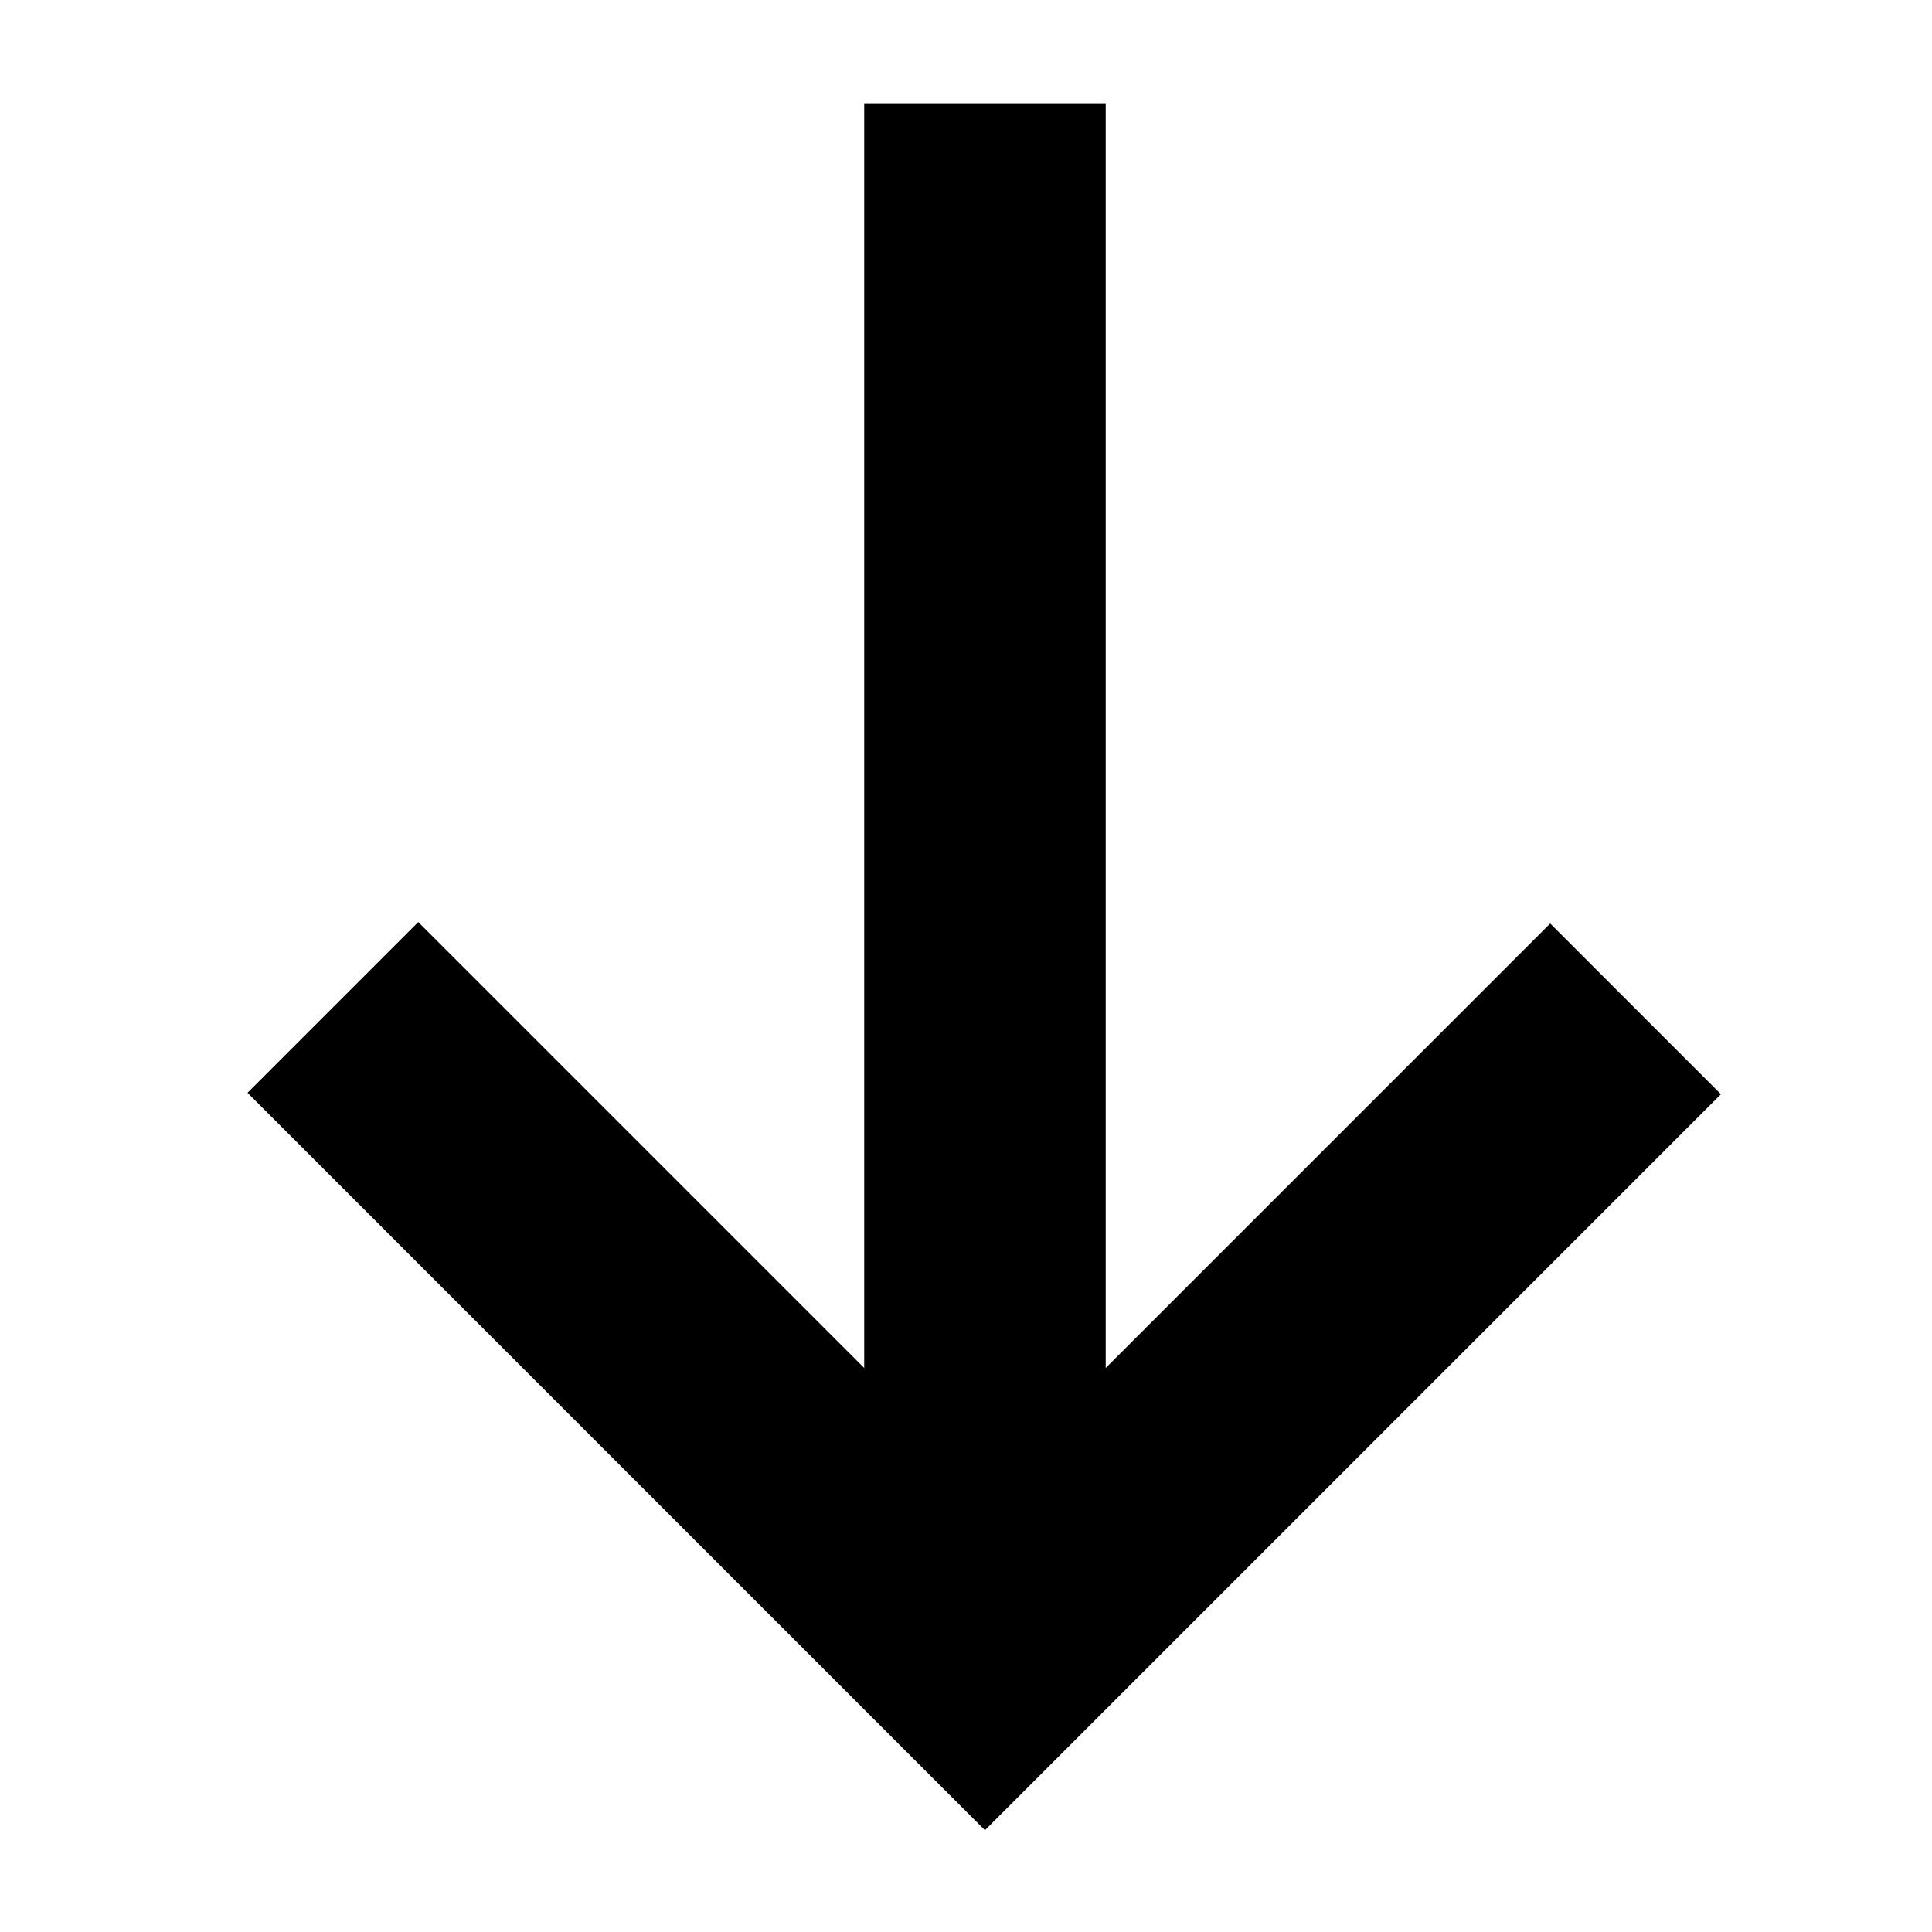
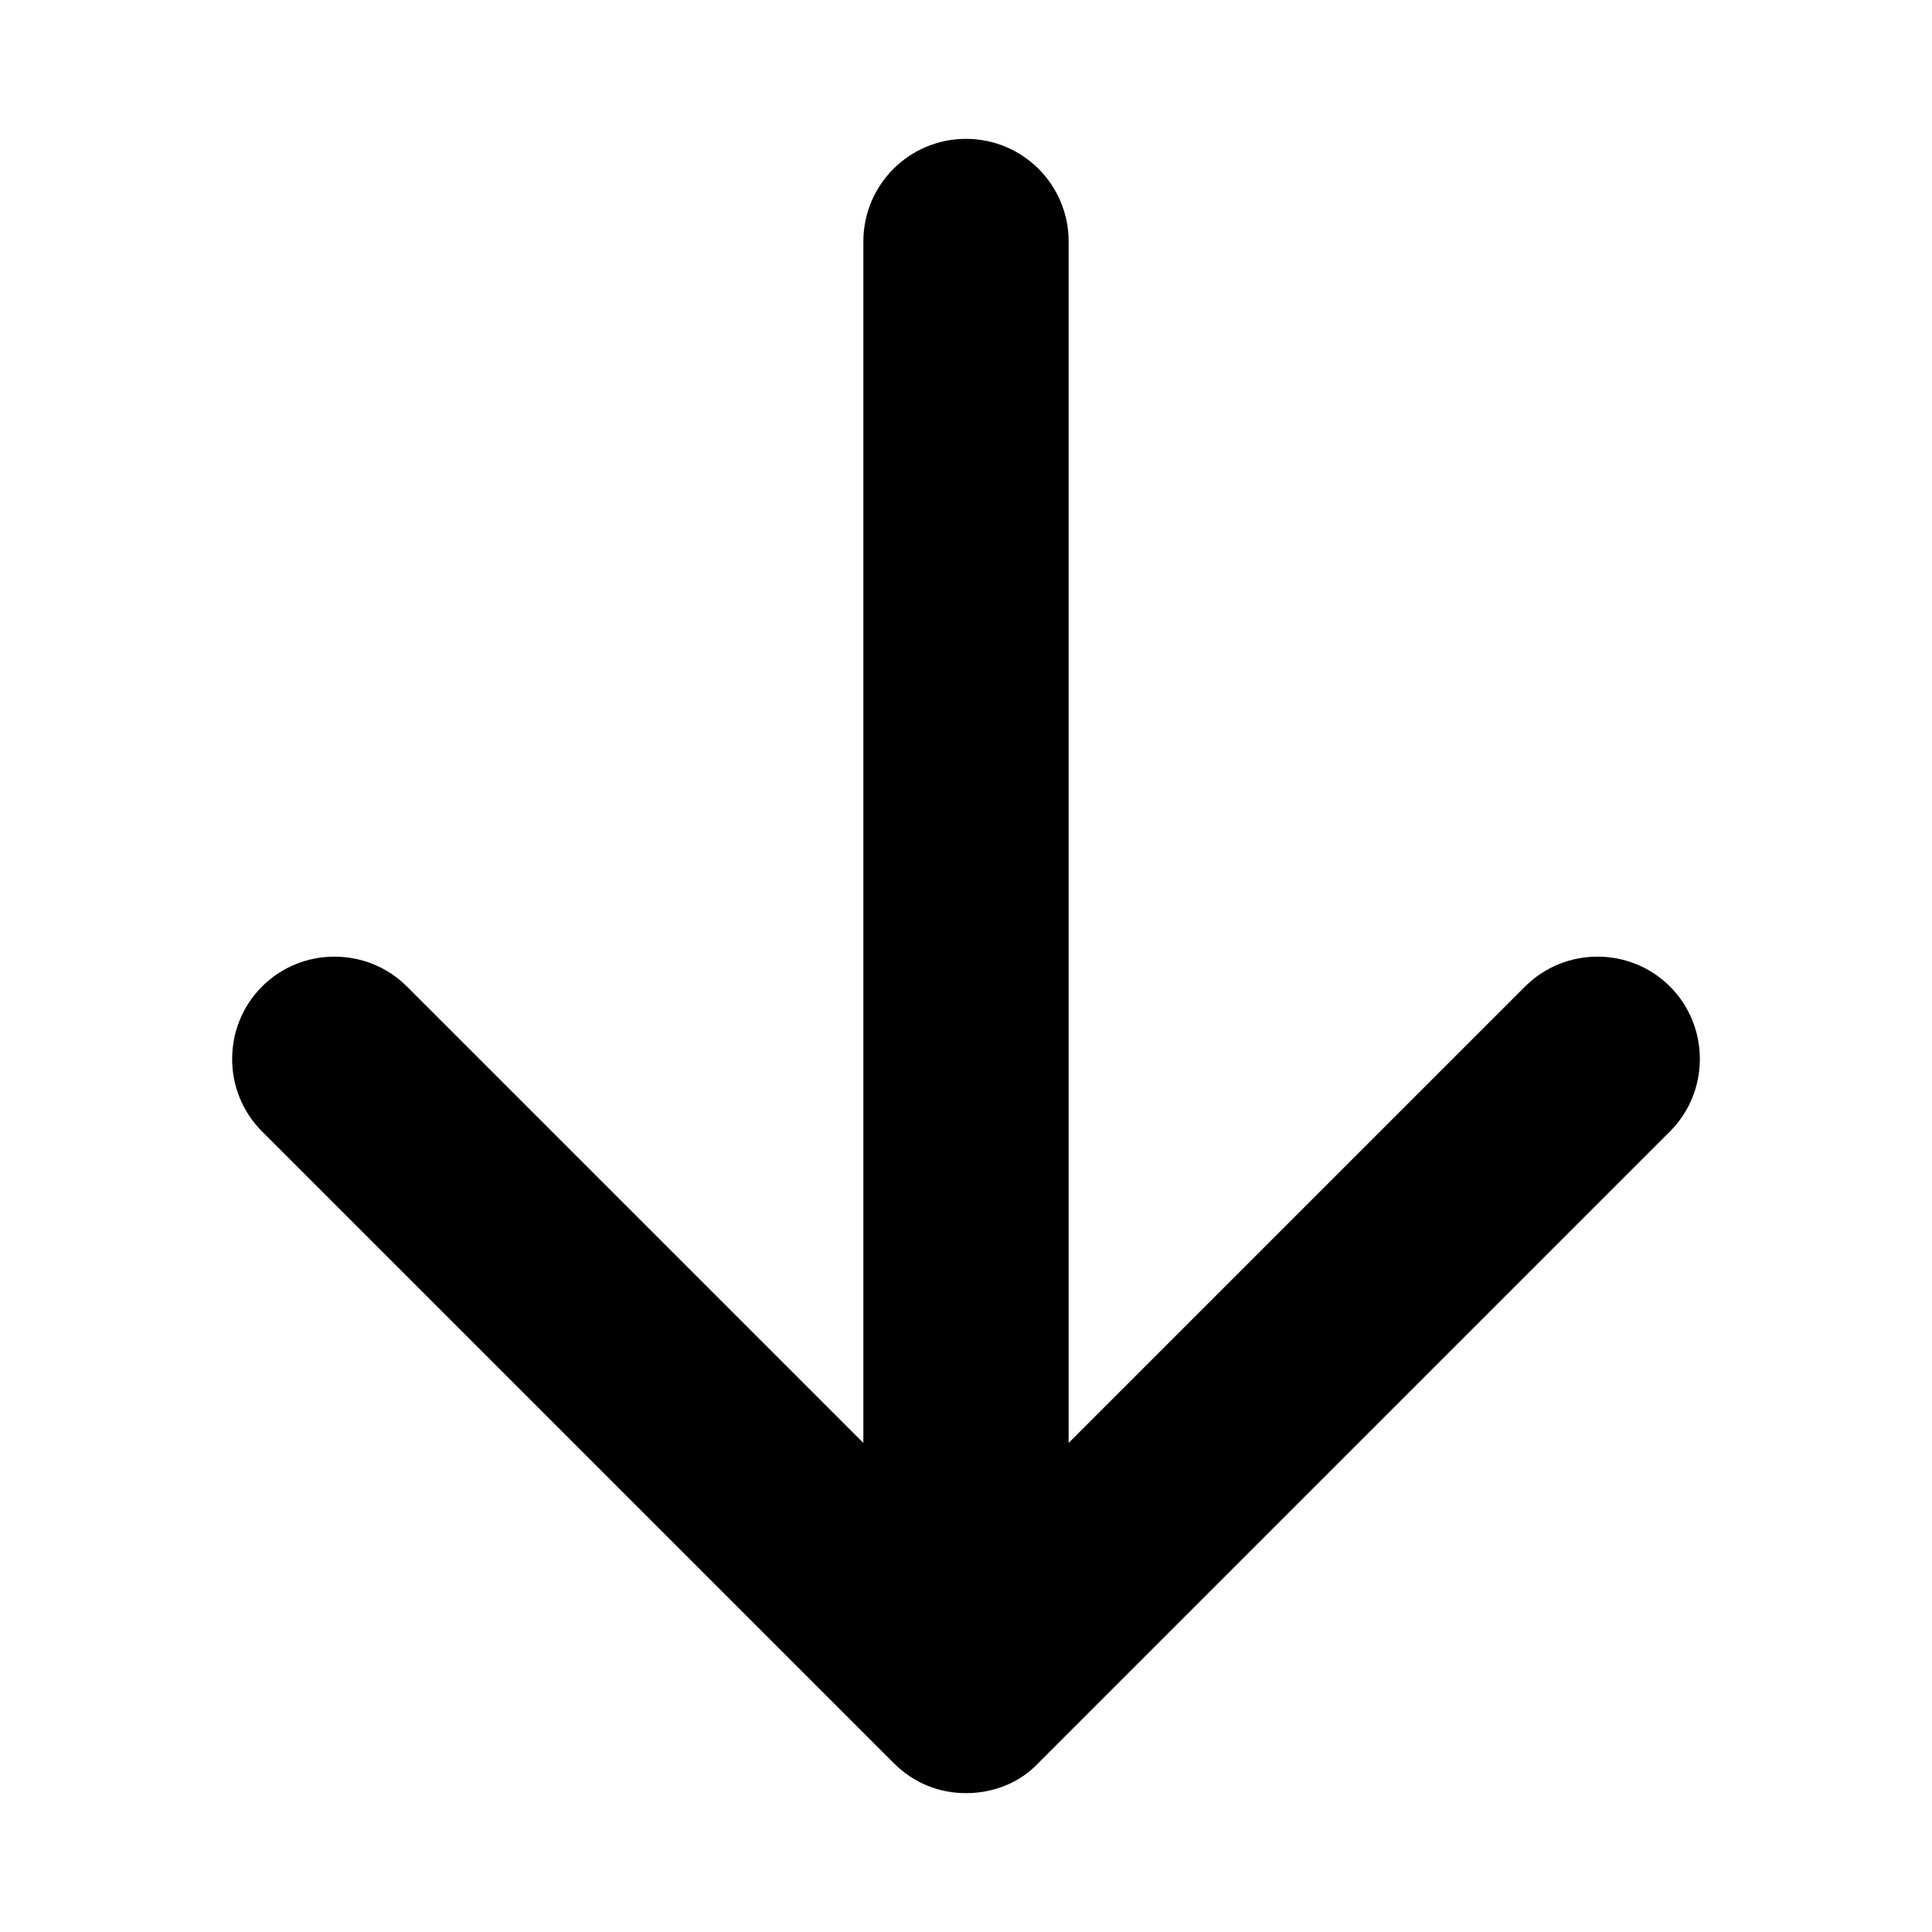
<svg xmlns="http://www.w3.org/2000/svg" width="16" height="16" fill="none">
-   <path fill="currentColor" fill-rule="evenodd" d="M7.157 11.329V.855h2v10.474l3.681-3.681 1.414 1.414-6.095 6.095L2.05 9.05l1.414-1.414z" clip-rule="evenodd" />
+   <path d="M13.83 8.17C13.5 7.84 12.96 7.84 12.63 8.17L8.85 11.95V2C8.85 1.53 8.47 1.15 8 1.15C7.53 1.15 7.15 1.53 7.15 2V11.95L3.37 8.17C3.04 7.84 2.5 7.84 2.17 8.17C1.84 8.5 1.84 9.04 2.17 9.37L7.4 14.6C7.57 14.77 7.78 14.85 8 14.85C8.22 14.85 8.44 14.77 8.6 14.6L13.83 9.37C14.16 9.04 14.16 8.5 13.83 8.17Z" fill="currentColor" />
</svg>
